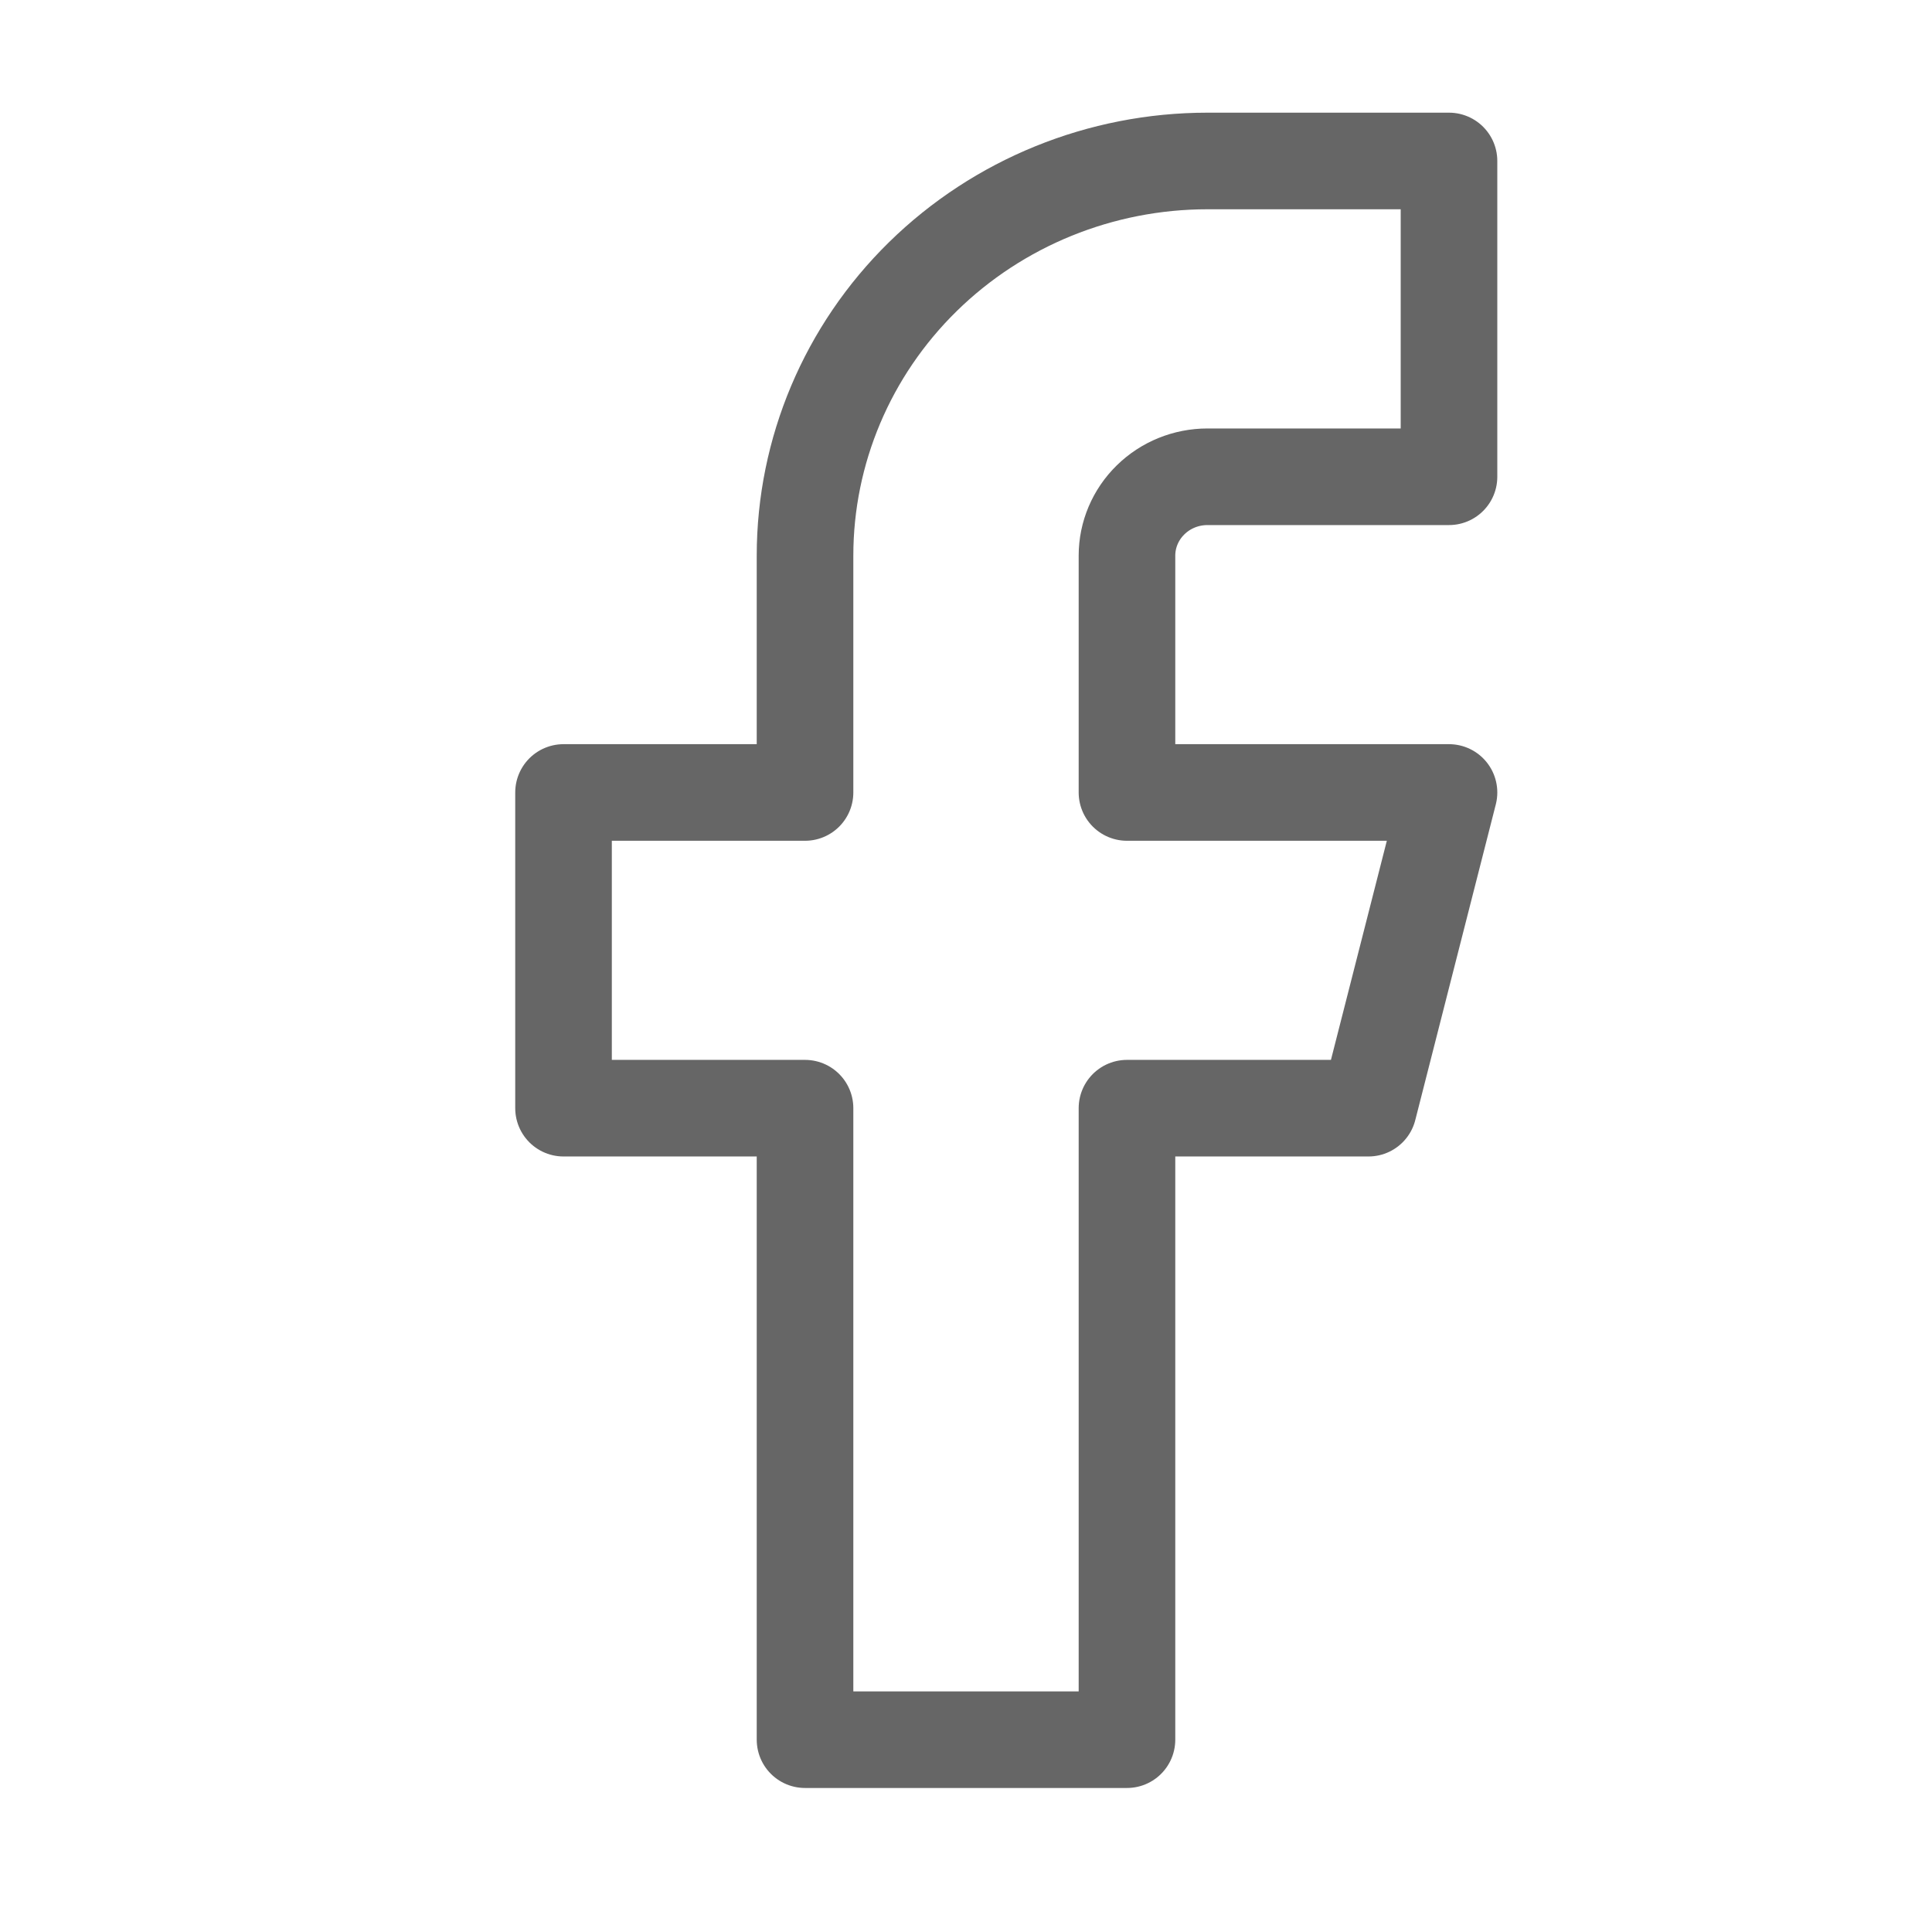
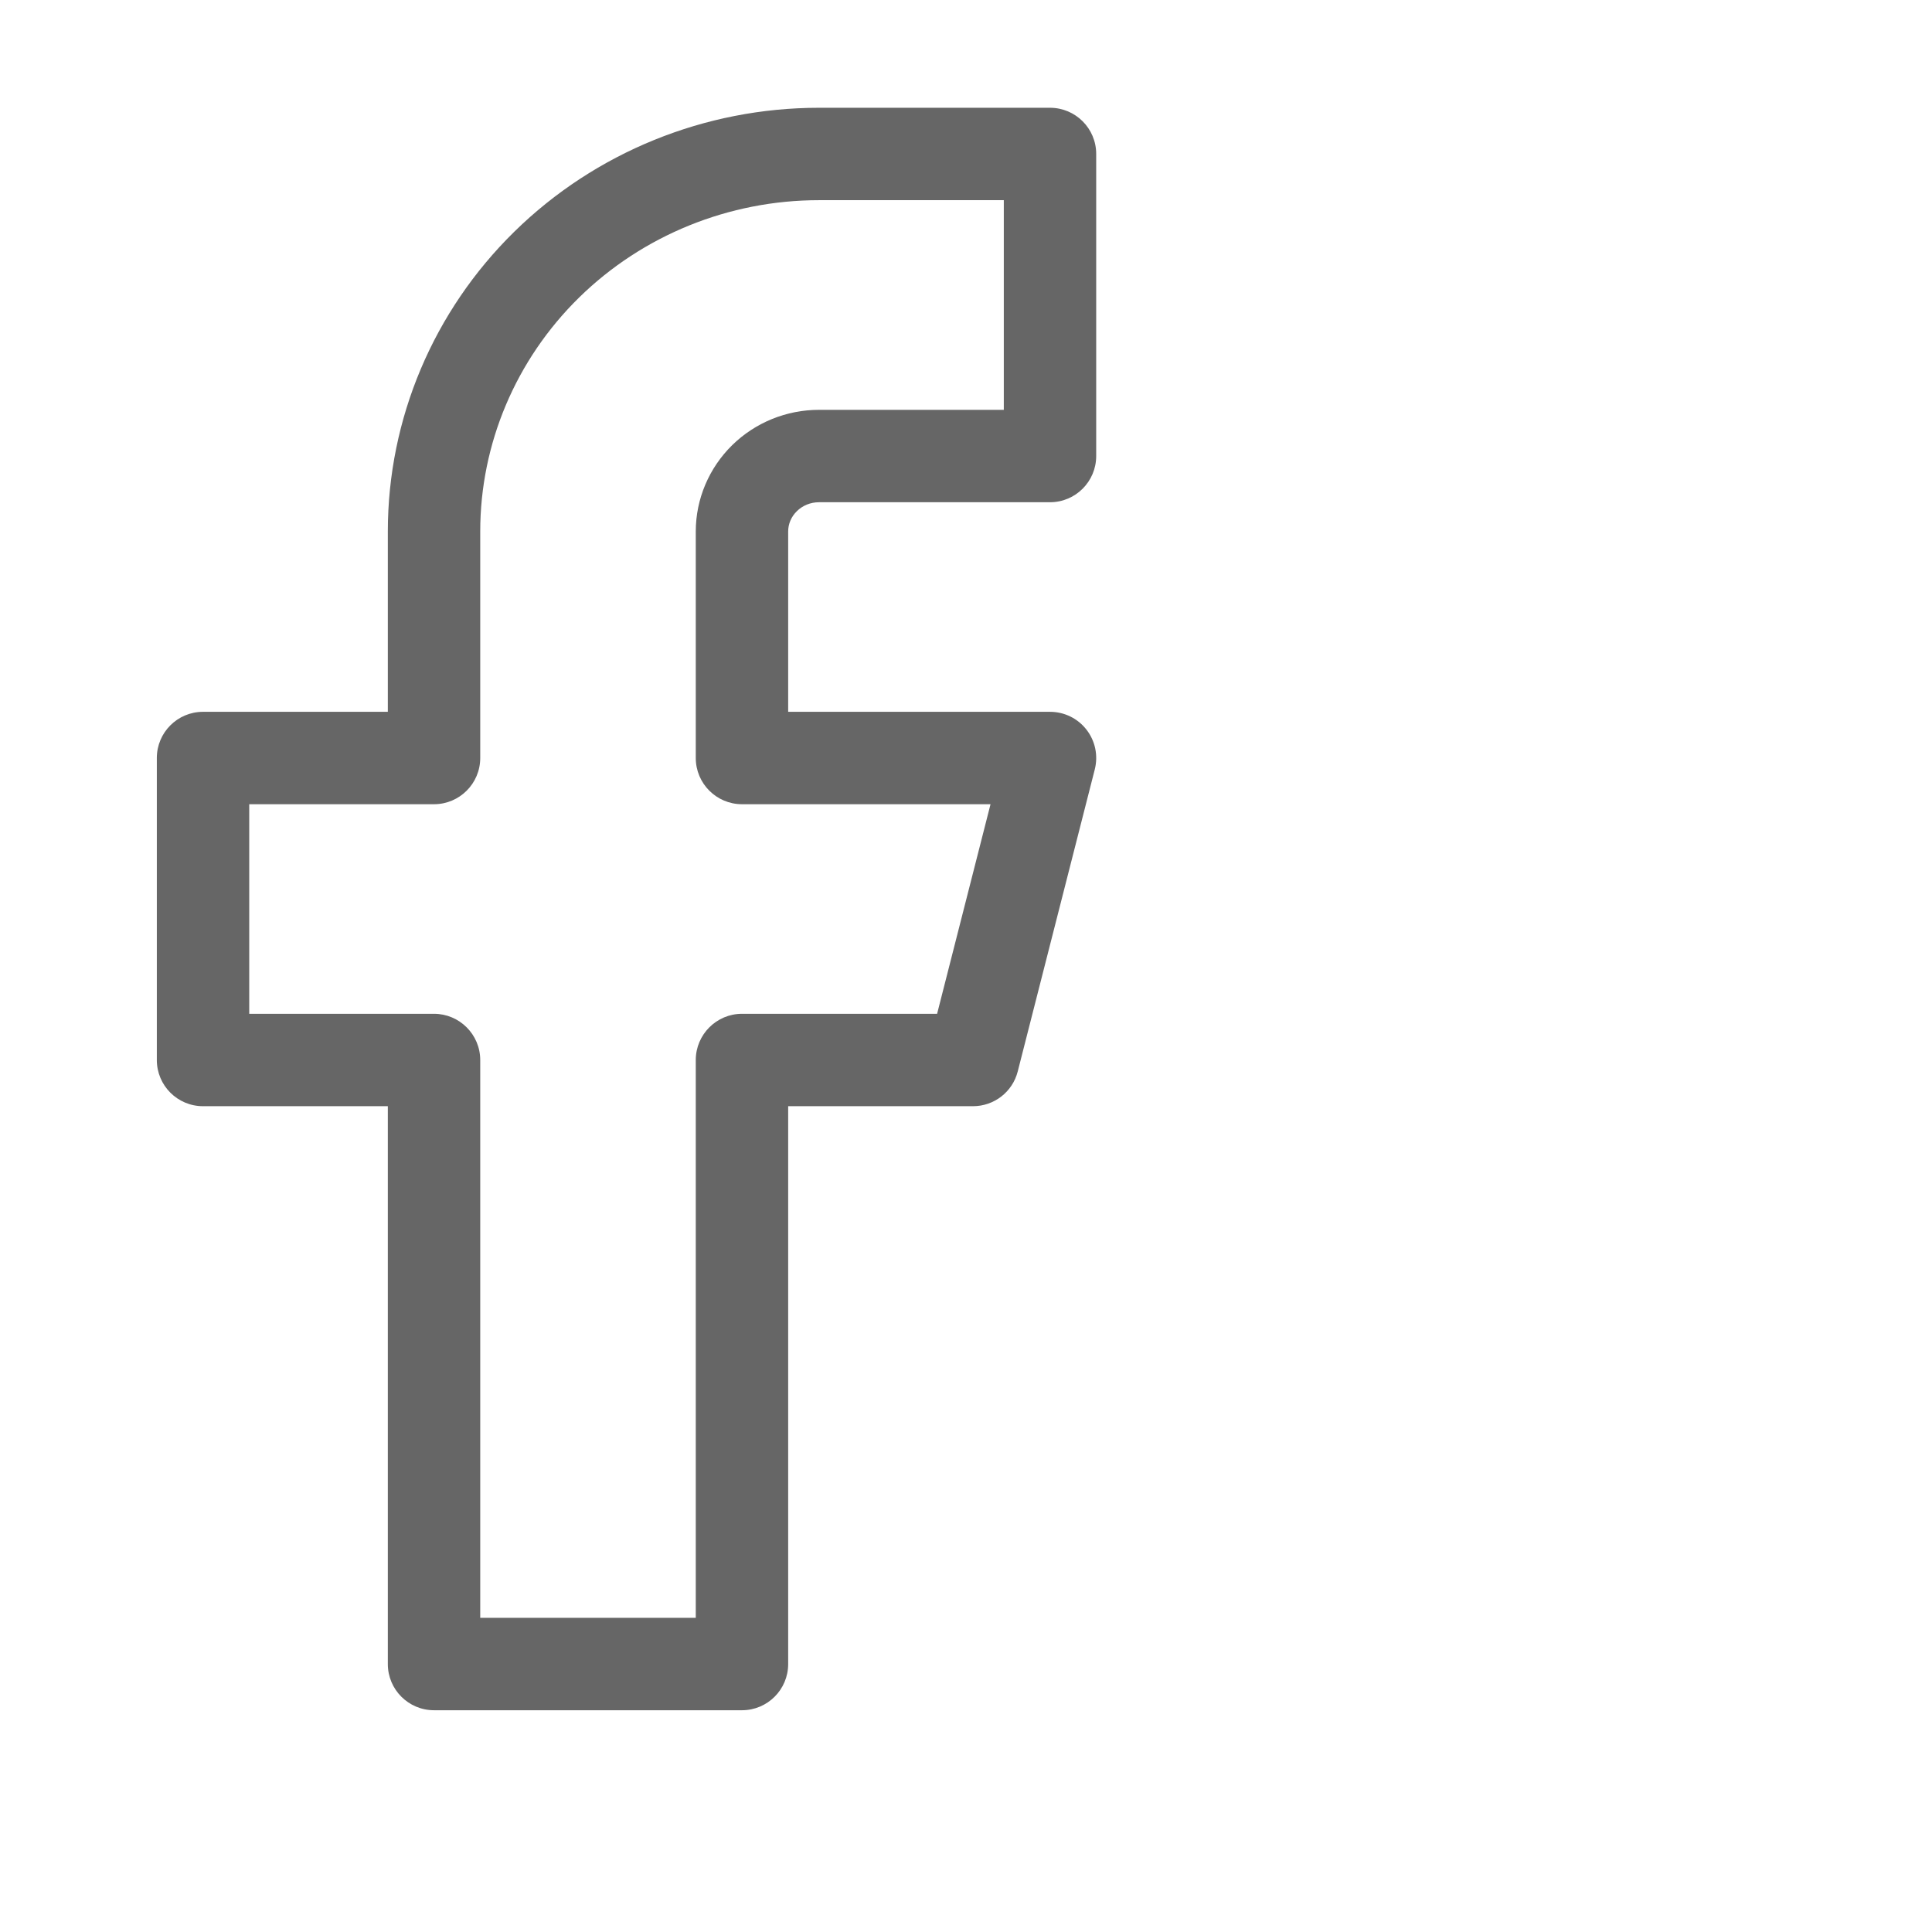
- <svg xmlns="http://www.w3.org/2000/svg" width="22" height="22" viewBox="0 0 22 22" fill="none">
-   <path d="M16.5 1.833H13.75C12.534 1.833 11.369 2.307 10.509 3.15C9.65 3.992 9.167 5.136 9.167 6.327V9.024H6.417V12.619H9.167V19.81H12.833V12.619H15.583L16.5 9.024H12.833V6.327C12.833 6.089 12.93 5.86 13.102 5.692C13.274 5.523 13.507 5.429 13.75 5.429H16.5V1.833Z" stroke="#666666" stroke-width="1.1" stroke-linecap="round" stroke-linejoin="round" />
+ <svg xmlns="http://www.w3.org/2000/svg" width="23" height="23" viewBox="0 0 23 23" fill="none">
+   <path fill-rule="evenodd" clip-rule="evenodd" d="M6.124 2.757C7.088 1.812 8.392 1.283 9.75 1.283H12.5C12.804 1.283 13.05 1.529 13.05 1.833V5.429C13.05 5.732 12.804 5.979 12.5 5.979H9.75C9.649 5.979 9.555 6.018 9.487 6.085C9.419 6.151 9.383 6.238 9.383 6.327V8.474H12.5C12.67 8.474 12.83 8.552 12.934 8.686C13.039 8.821 13.075 8.995 13.033 9.16L12.116 12.755C12.054 12.999 11.835 13.169 11.583 13.169H9.383V19.81C9.383 20.114 9.137 20.36 8.833 20.36H5.167C4.863 20.36 4.617 20.114 4.617 19.81V13.169H2.417C2.113 13.169 1.867 12.923 1.867 12.619V9.024C1.867 8.72 2.113 8.474 2.417 8.474H4.617V6.327C4.617 4.986 5.16 3.702 6.124 2.757ZM9.75 2.383C8.677 2.383 7.65 2.801 6.894 3.542C6.139 4.283 5.717 5.285 5.717 6.327V9.024C5.717 9.328 5.47 9.574 5.167 9.574H2.967V12.069H5.167C5.47 12.069 5.717 12.316 5.717 12.619V19.26H8.283V12.619C8.283 12.316 8.53 12.069 8.833 12.069H11.156L11.792 9.574H8.833C8.53 9.574 8.283 9.328 8.283 9.024V6.327C8.283 5.94 8.441 5.57 8.717 5.299C8.993 5.029 9.364 4.879 9.75 4.879H11.95V2.383H9.75Z" fill="#666666" />
</svg>
